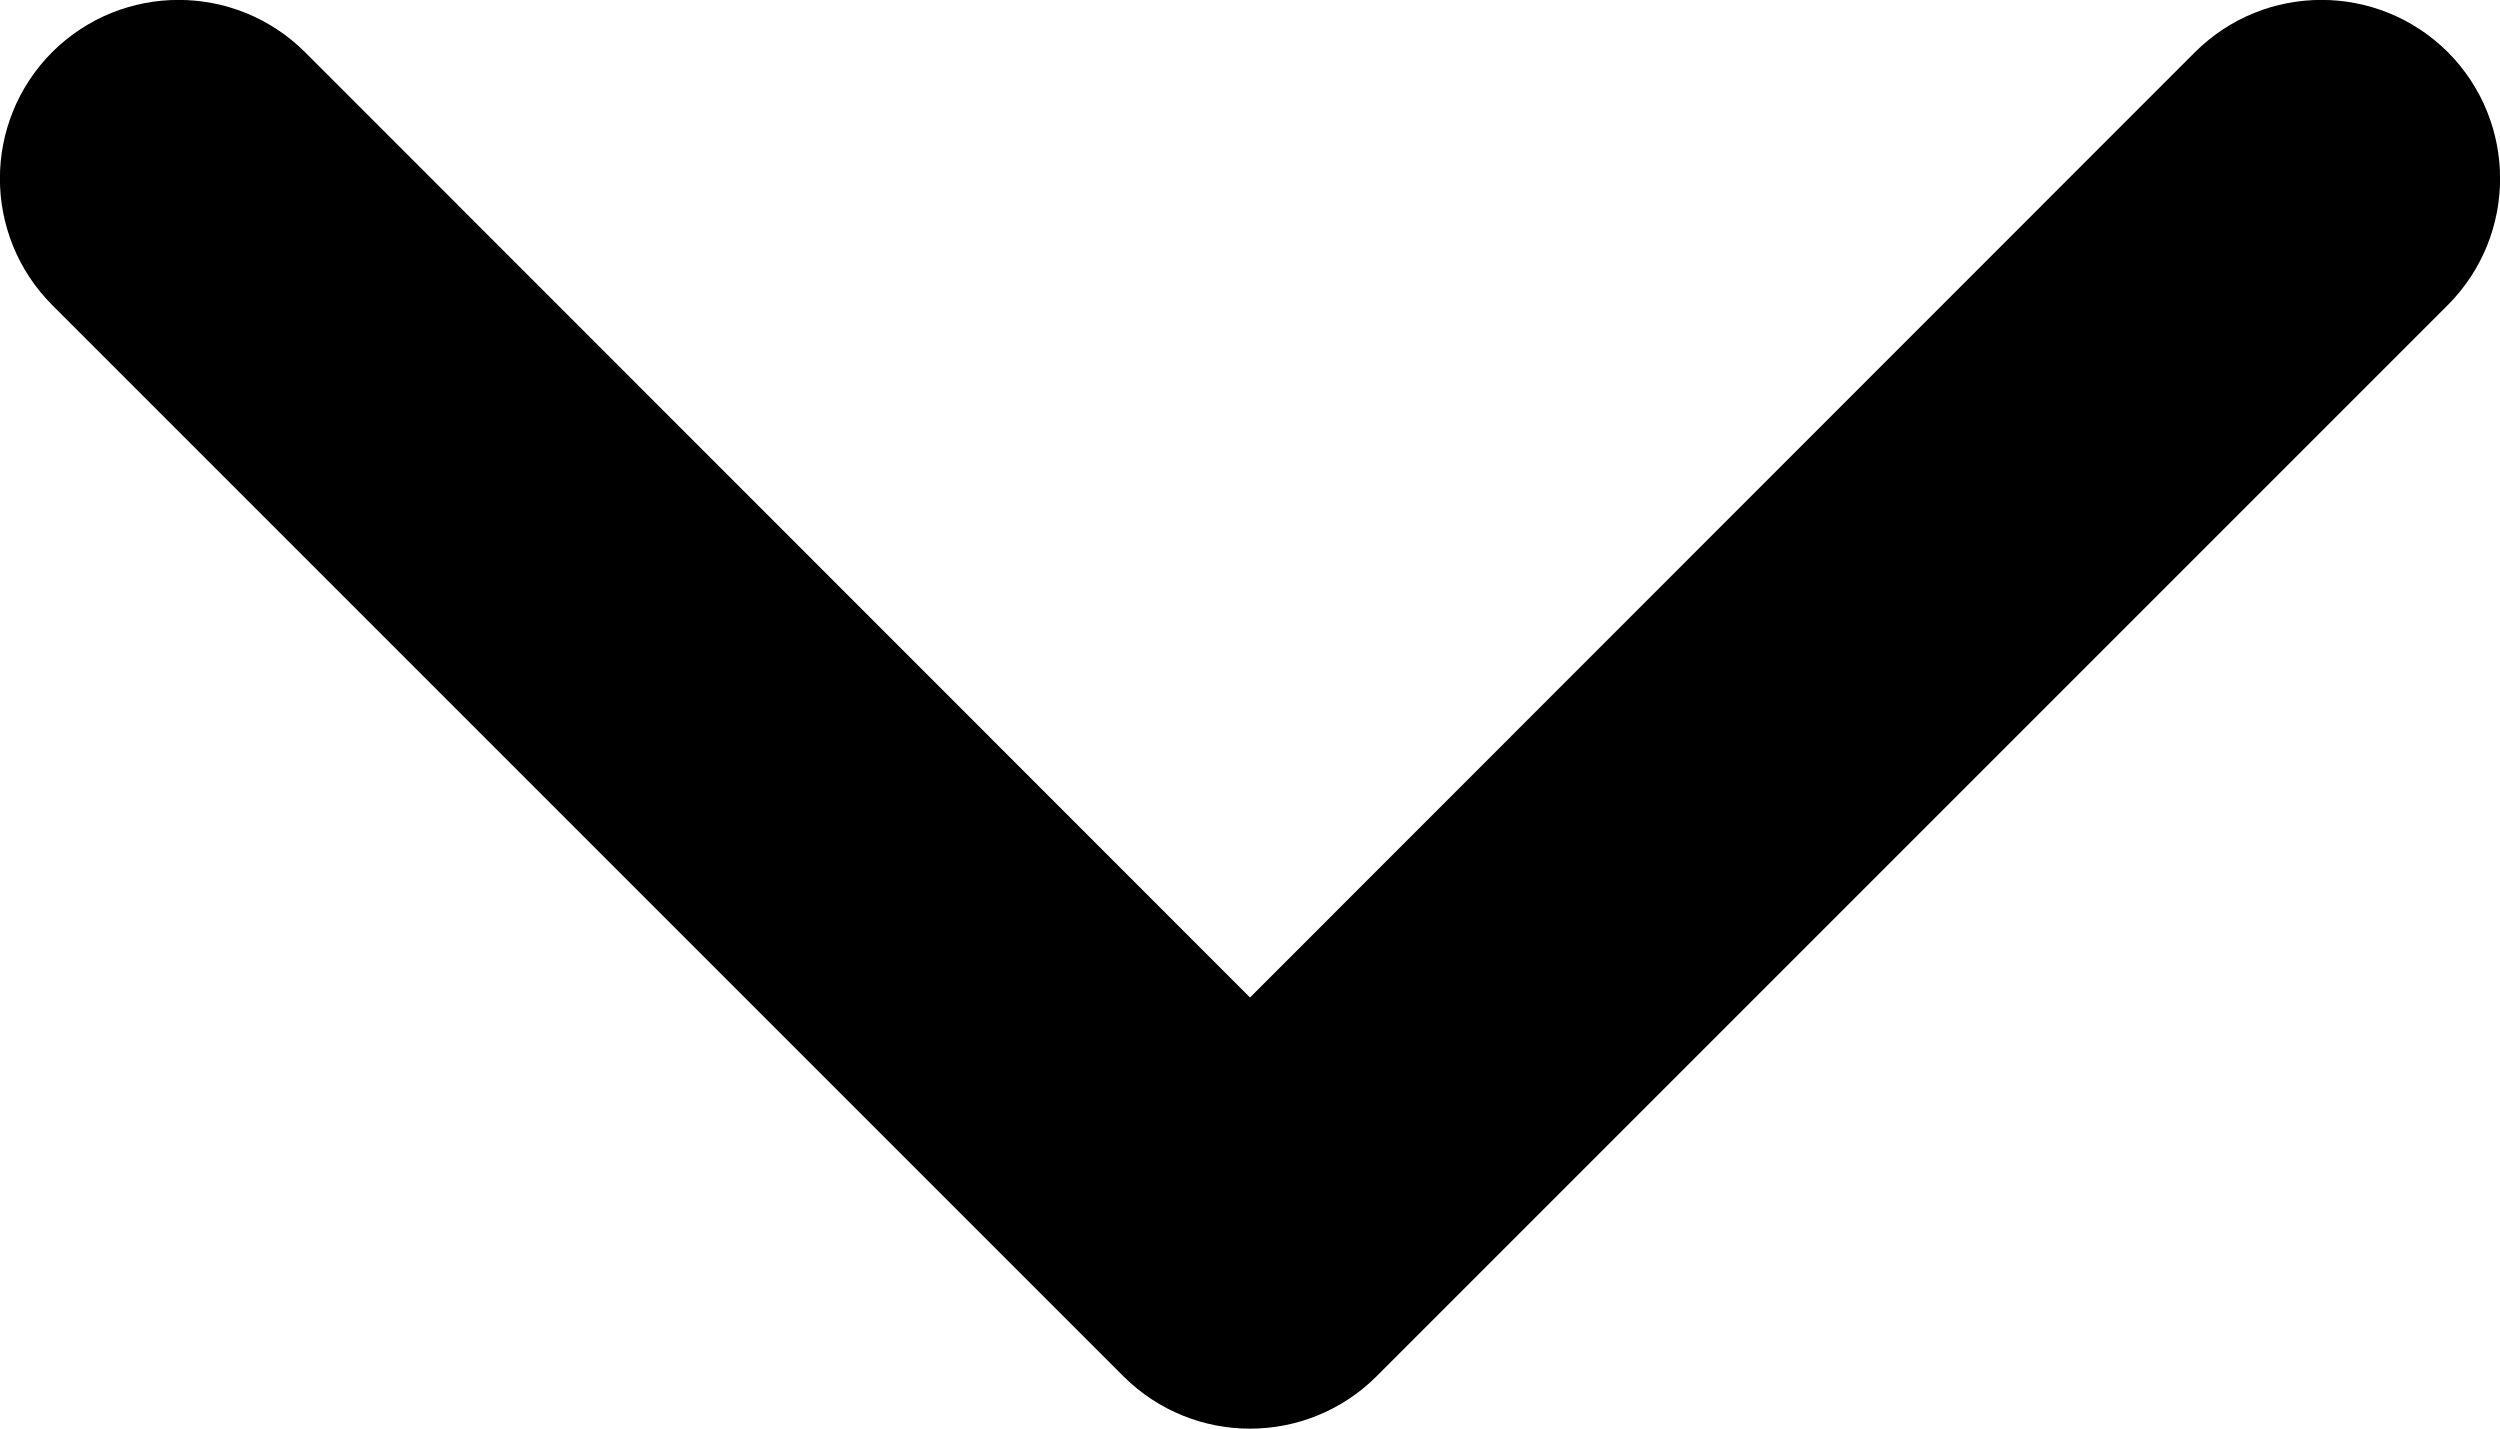
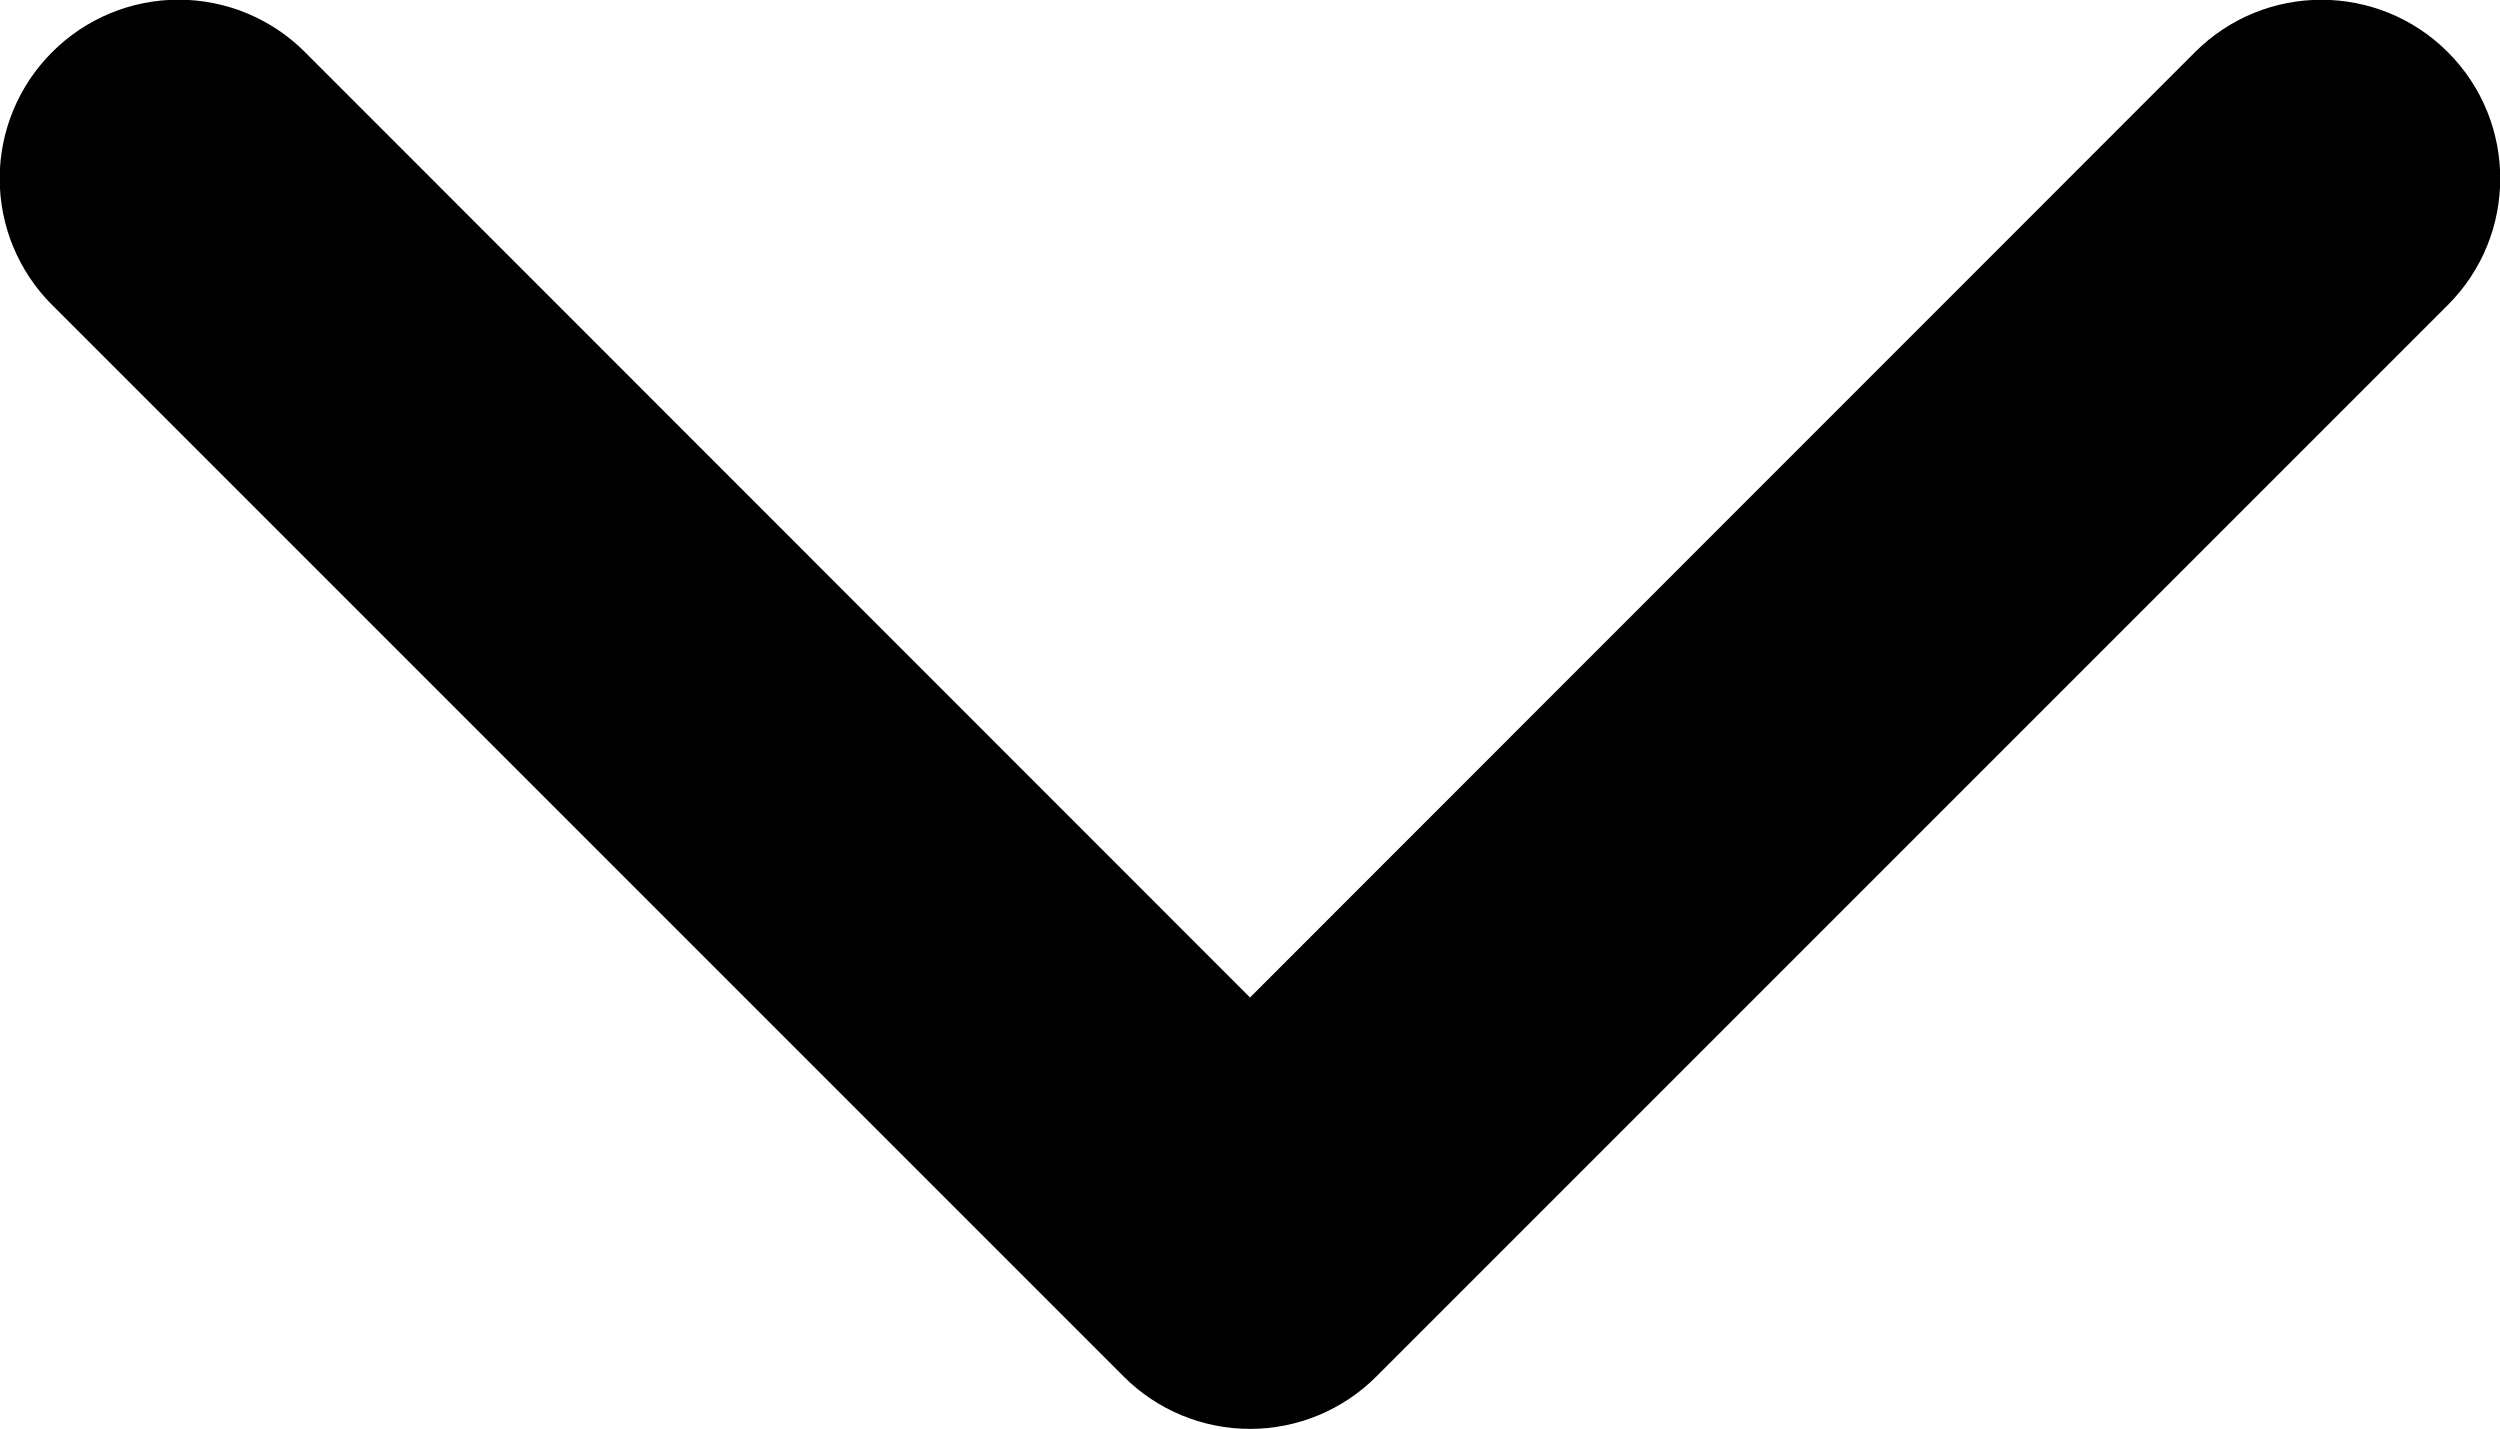
<svg xmlns="http://www.w3.org/2000/svg" width="7" height="4" viewBox="0 0 7 4" fill="none">
-   <path fill-rule="evenodd" clip-rule="evenodd" d="M0.146 0.146C0.342 -0.049 0.658 -0.049 0.854 0.146L3.5 2.793L6.146 0.146C6.342 -0.049 6.658 -0.049 6.854 0.146C7.049 0.342 7.049 0.658 6.854 0.854L3.854 3.854C3.658 4.049 3.342 4.049 3.146 3.854L0.146 0.854C-0.049 0.658 -0.049 0.342 0.146 0.146Z" fill="black" />
+   <path fill-rule="evenodd" clip-rule="evenodd" d="M.146.146a.5.5 0 01.708 0L3.5 2.793 6.146.146a.5.5 0 11.708.708l-3 3a.5.5 0 01-.708 0l-3-3a.5.5 0 010-.708z" fill="#000" />
</svg>
